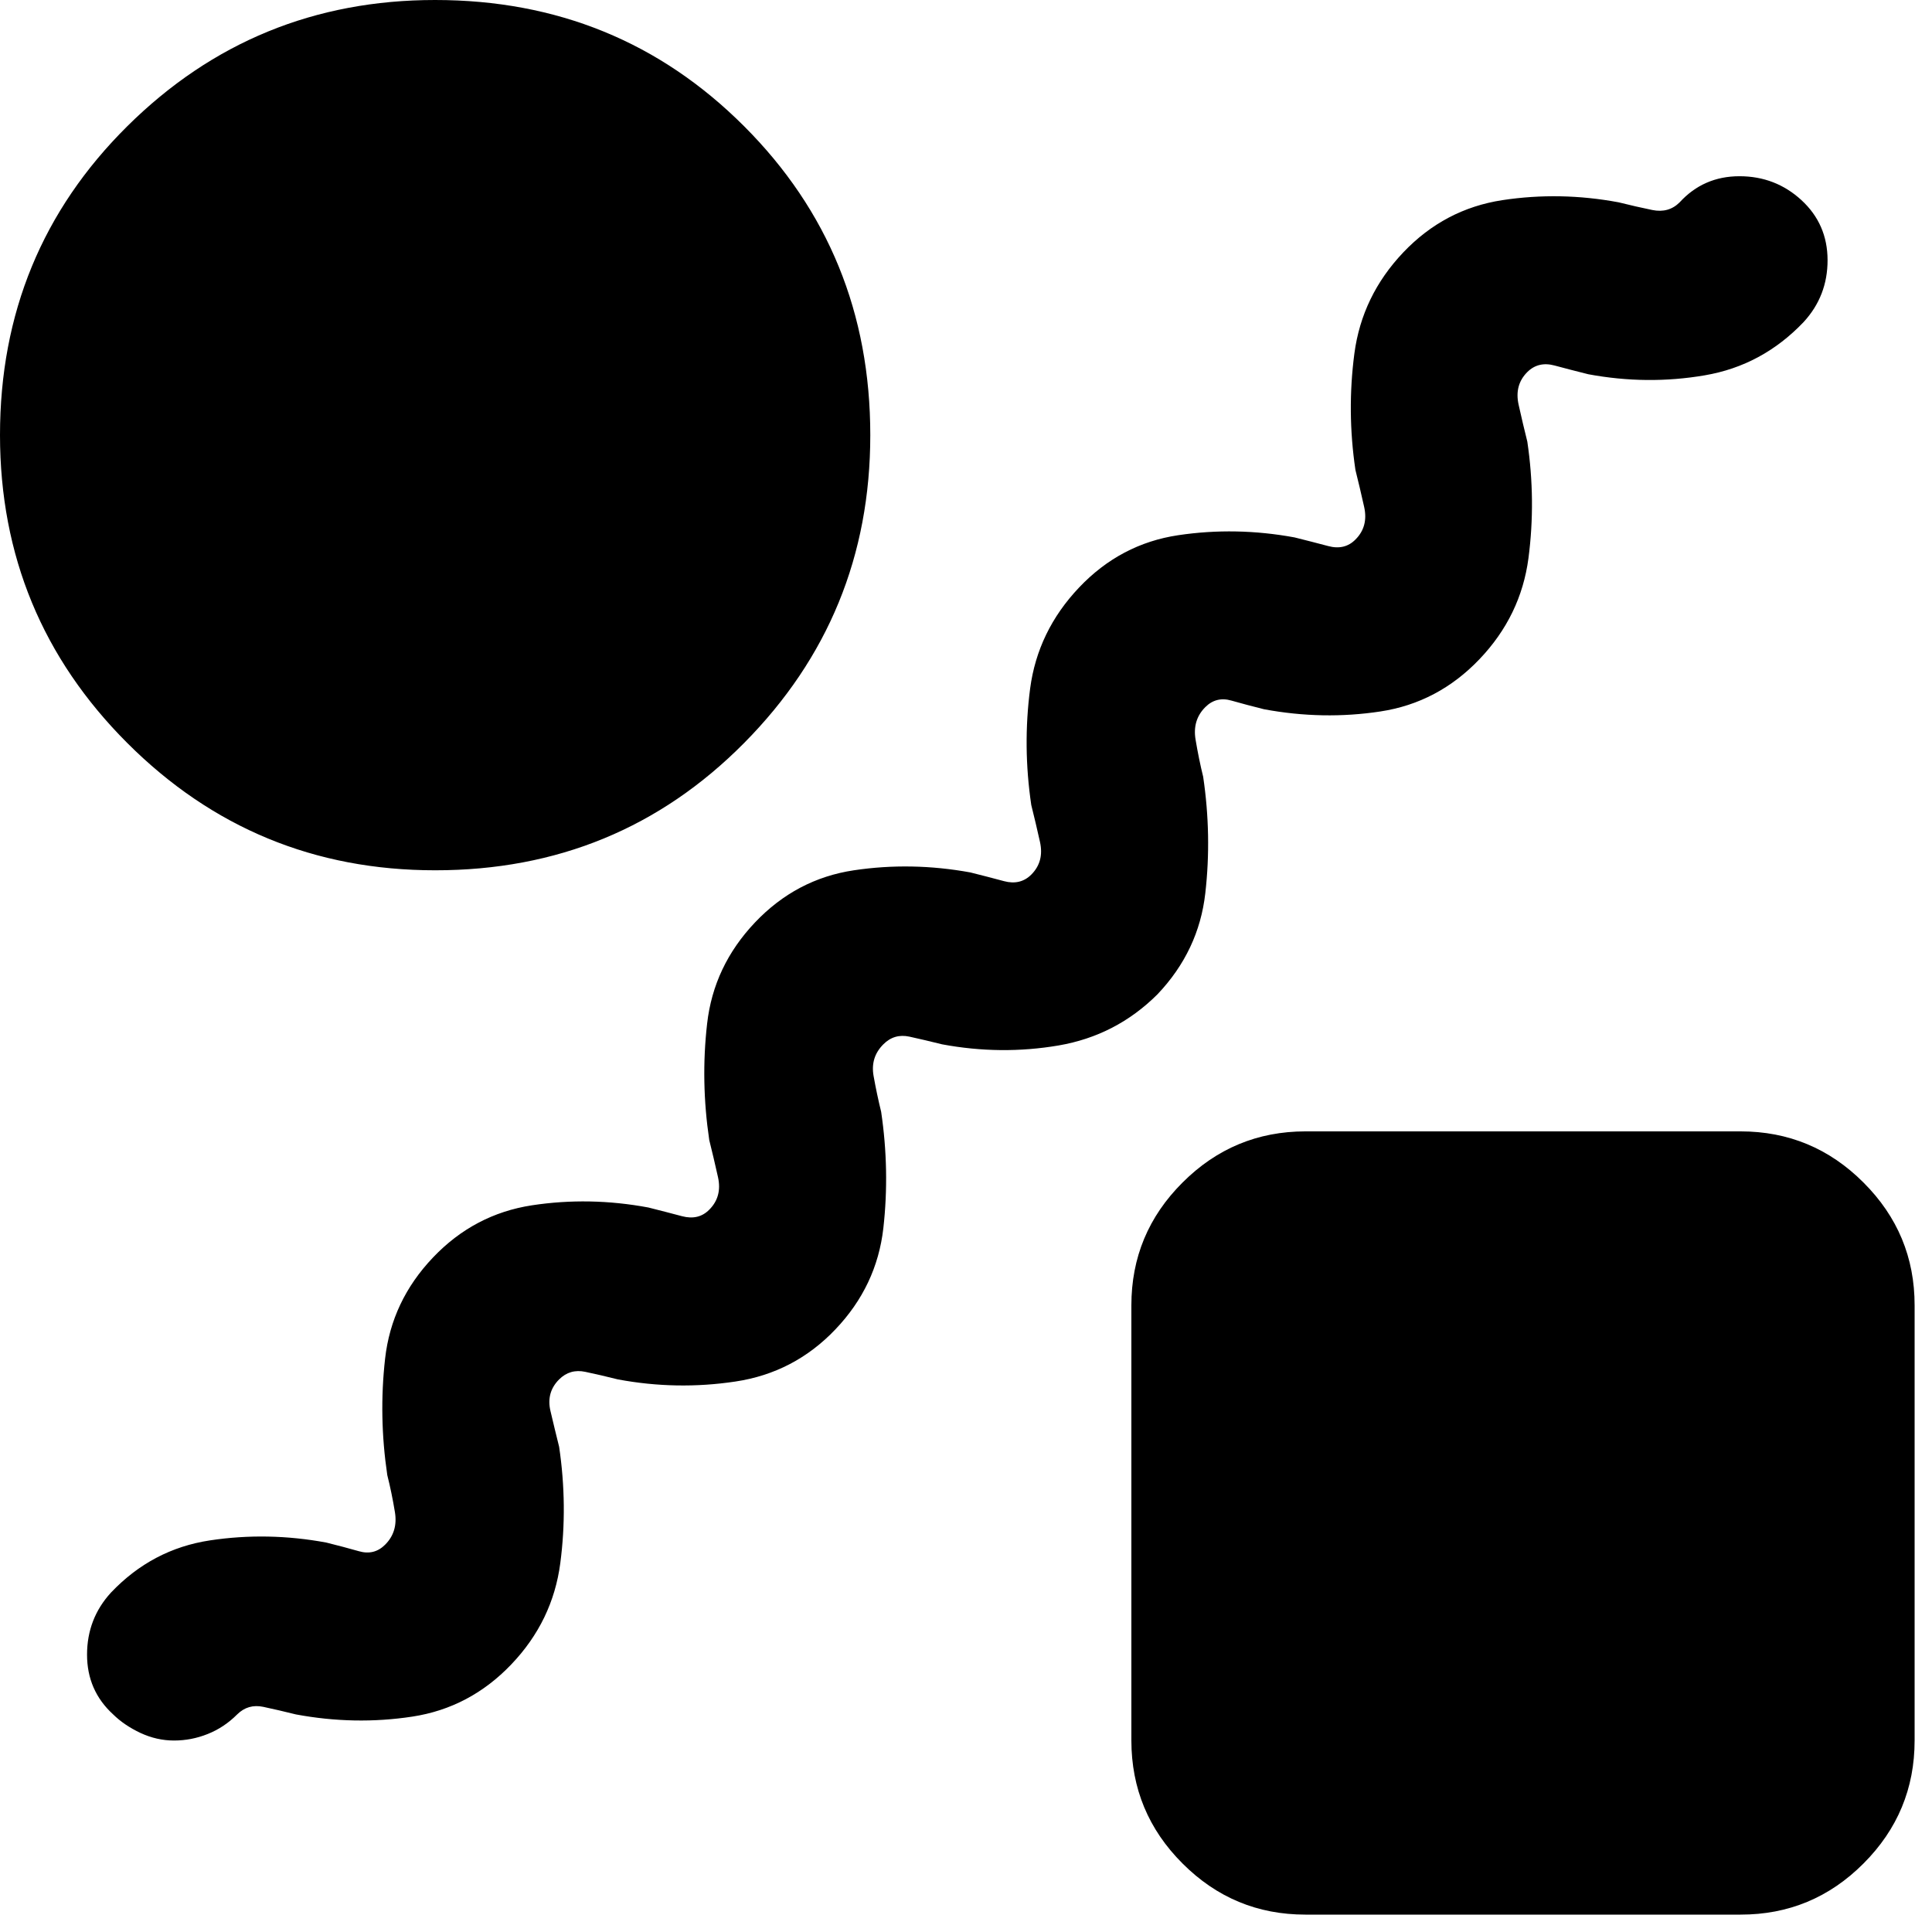
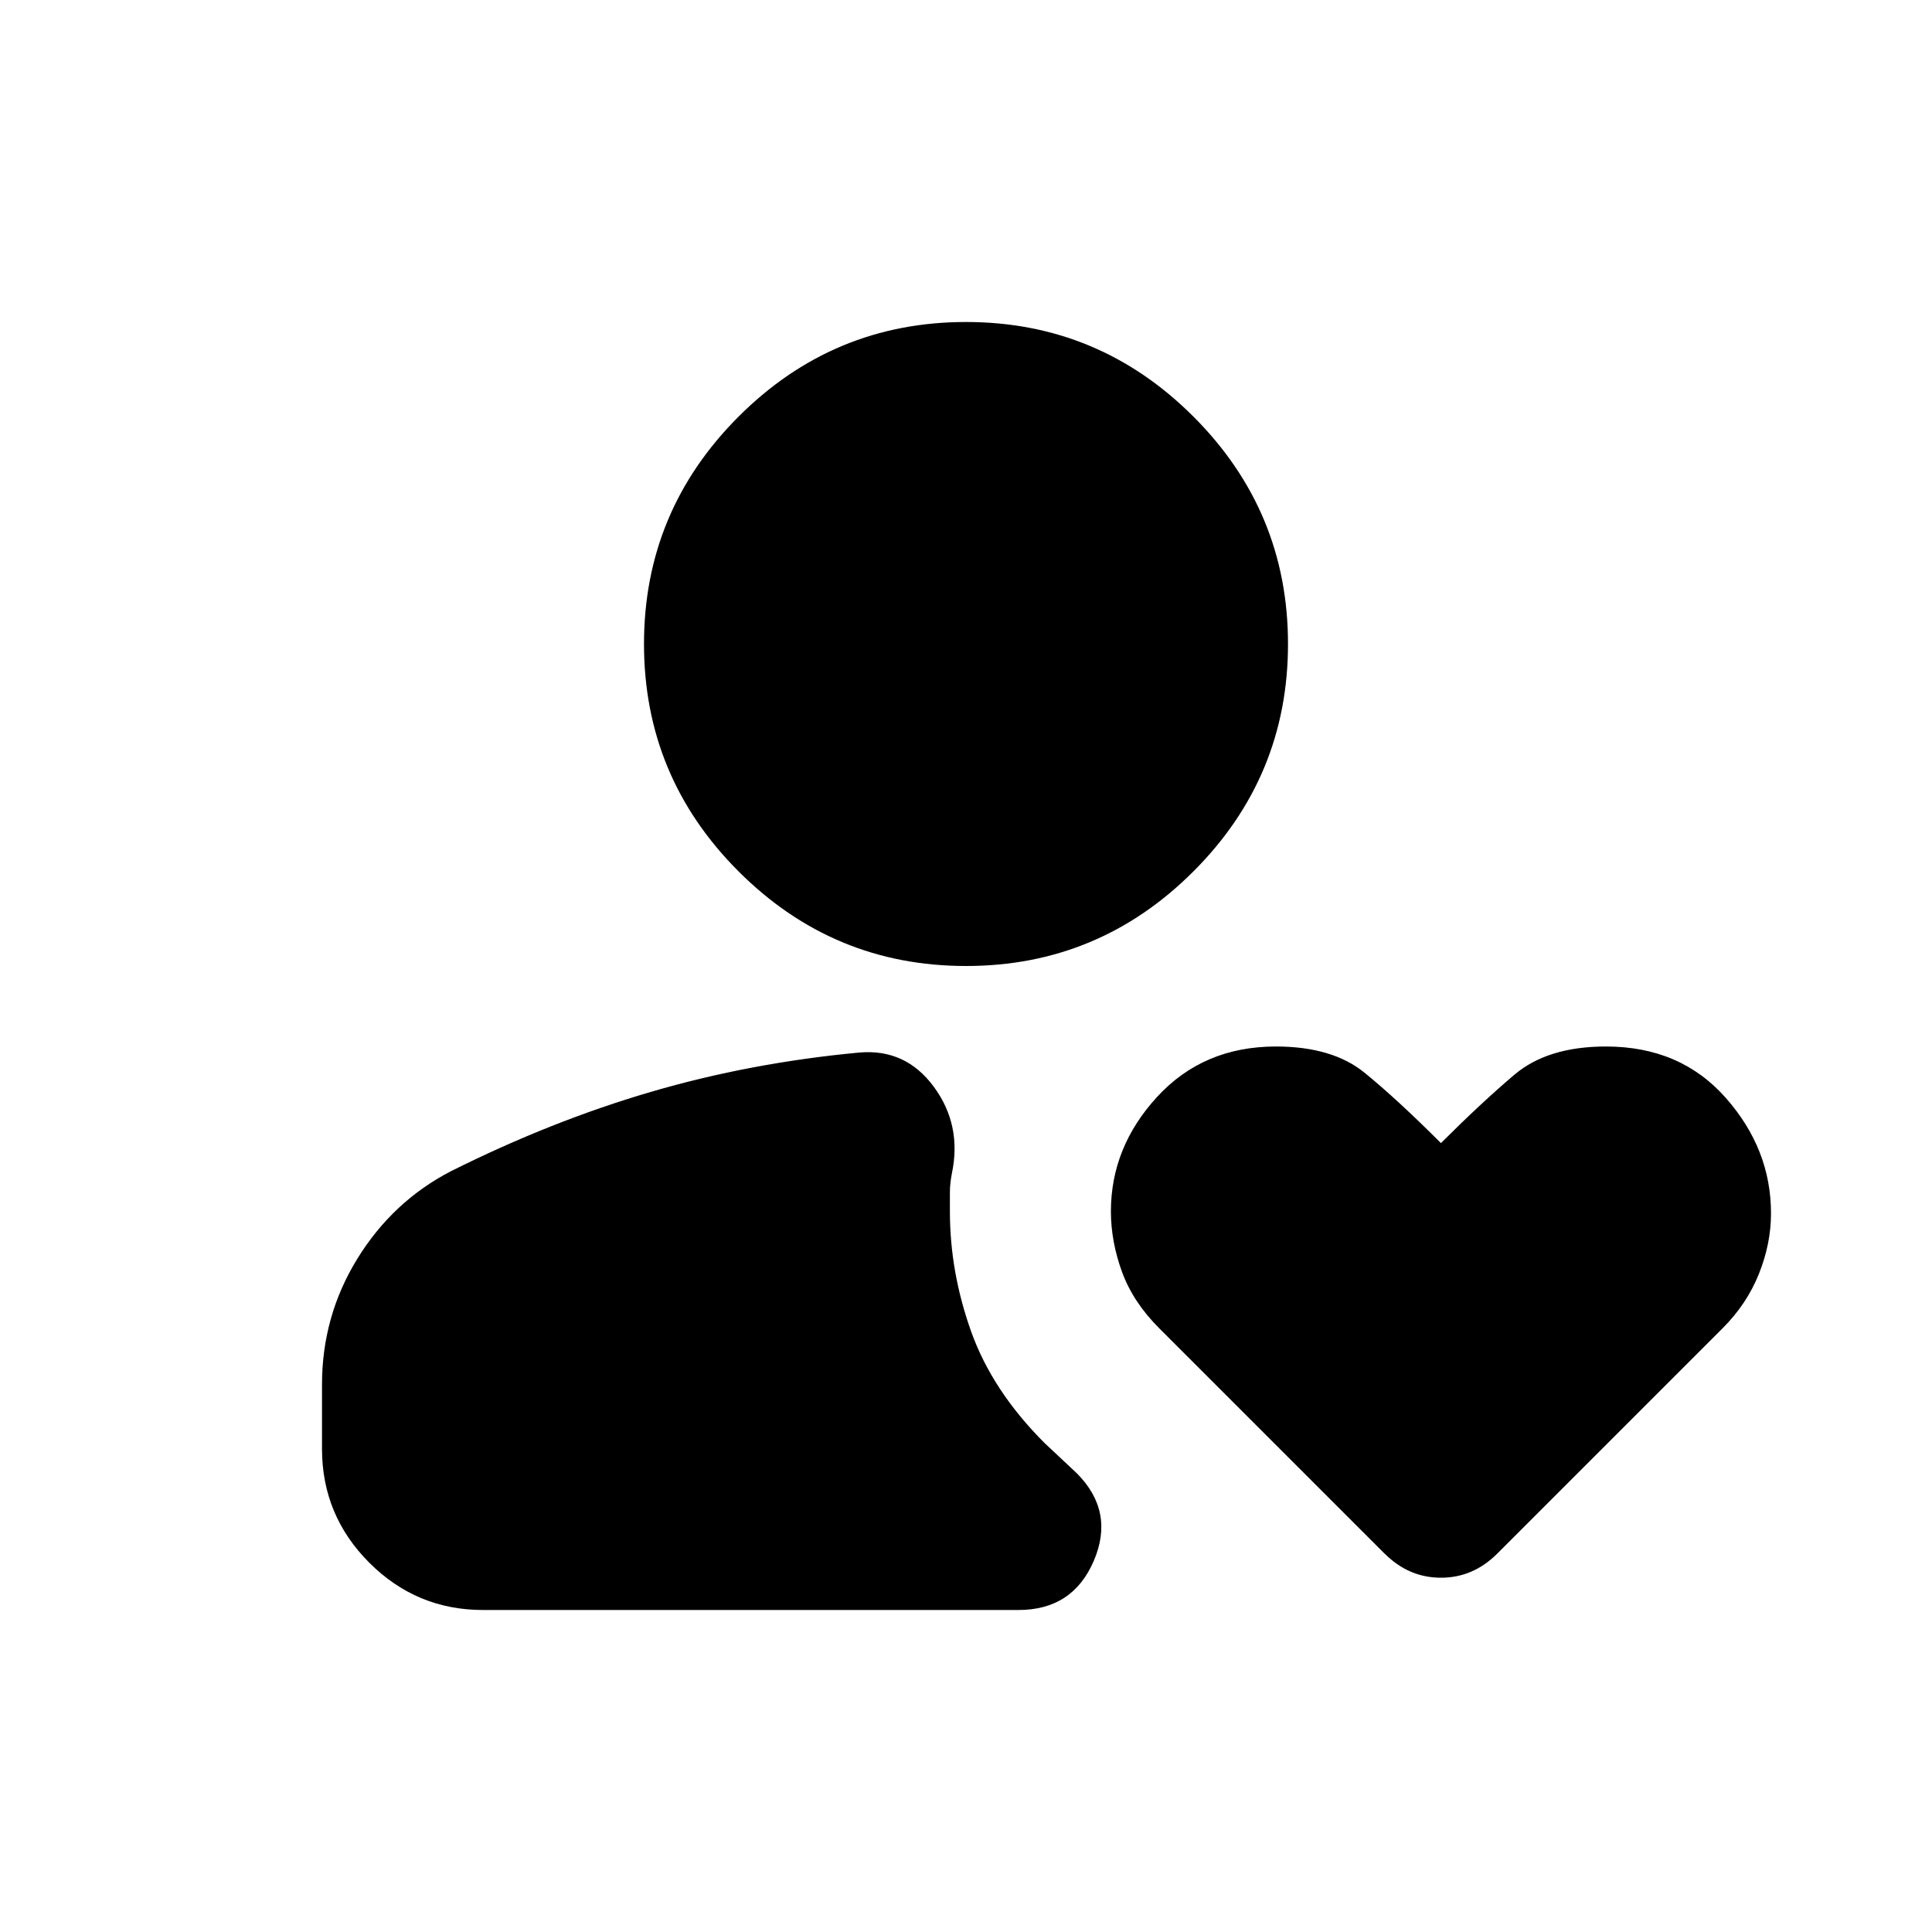
- <svg xmlns="http://www.w3.org/2000/svg" fill="none" viewBox="0 0 37 37">
-   <path d="M3.333 33.333C3.111 33.333 2.896 33.284 2.688 33.187C2.481 33.089 2.307 32.971 2.167 32.833C1.833 32.528 1.667 32.146 1.667 31.688C1.667 31.231 1.819 30.834 2.125 30.5C2.653 29.944 3.285 29.611 4.022 29.5C4.758 29.389 5.501 29.403 6.25 29.542C6.472 29.597 6.681 29.653 6.875 29.708C7.069 29.764 7.236 29.722 7.375 29.583C7.542 29.417 7.604 29.208 7.563 28.958C7.522 28.708 7.473 28.472 7.417 28.25C7.306 27.5 7.292 26.757 7.375 26.02C7.458 25.283 7.764 24.638 8.292 24.083C8.819 23.529 9.451 23.196 10.187 23.083C10.922 22.971 11.666 22.985 12.417 23.125C12.639 23.181 12.854 23.236 13.063 23.292C13.272 23.347 13.446 23.306 13.583 23.167C13.75 23 13.806 22.792 13.75 22.542C13.694 22.292 13.639 22.056 13.583 21.833C13.472 21.083 13.458 20.341 13.542 19.605C13.625 18.869 13.931 18.223 14.458 17.667C14.986 17.11 15.618 16.777 16.353 16.667C17.089 16.557 17.832 16.571 18.583 16.708C18.806 16.764 19.021 16.819 19.228 16.875C19.436 16.931 19.61 16.889 19.75 16.75C19.917 16.583 19.972 16.375 19.917 16.125C19.861 15.875 19.806 15.639 19.75 15.417C19.639 14.667 19.632 13.924 19.728 13.188C19.825 12.453 20.138 11.807 20.667 11.25C21.196 10.693 21.828 10.36 22.563 10.25C23.299 10.14 24.042 10.154 24.792 10.292C25.014 10.347 25.229 10.403 25.438 10.458C25.647 10.514 25.821 10.472 25.958 10.333C26.125 10.167 26.181 9.958 26.125 9.708C26.069 9.458 26.014 9.222 25.958 9C25.847 8.25 25.841 7.507 25.938 6.77C26.036 6.033 26.348 5.388 26.875 4.833C27.402 4.279 28.034 3.946 28.772 3.833C29.509 3.721 30.252 3.735 31 3.875C31.222 3.931 31.437 3.979 31.645 4.022C31.853 4.064 32.027 4.015 32.167 3.875C32.472 3.542 32.854 3.375 33.313 3.375C33.772 3.375 34.168 3.528 34.5 3.833C34.832 4.139 34.999 4.521 35 4.98C35.001 5.439 34.848 5.834 34.542 6.167C34.014 6.722 33.382 7.063 32.647 7.188C31.911 7.314 31.168 7.307 30.417 7.167C30.194 7.111 29.979 7.056 29.772 7C29.564 6.944 29.39 6.986 29.25 7.125C29.083 7.292 29.028 7.5 29.083 7.75C29.139 8 29.194 8.236 29.25 8.458C29.361 9.208 29.368 9.952 29.272 10.688C29.175 11.425 28.862 12.071 28.333 12.625C27.804 13.179 27.173 13.513 26.438 13.625C25.704 13.737 24.961 13.723 24.208 13.583C23.986 13.528 23.778 13.472 23.583 13.417C23.389 13.361 23.222 13.403 23.083 13.542C22.917 13.708 22.854 13.917 22.897 14.167C22.939 14.417 22.987 14.653 23.042 14.875C23.153 15.625 23.167 16.368 23.083 17.105C23 17.842 22.694 18.487 22.167 19.042C21.639 19.569 21.007 19.896 20.272 20.022C19.536 20.147 18.793 20.14 18.042 20C17.819 19.944 17.611 19.896 17.417 19.853C17.222 19.811 17.056 19.86 16.917 20C16.75 20.167 16.688 20.368 16.73 20.605C16.772 20.842 16.821 21.071 16.875 21.292C16.986 22.042 17 22.785 16.917 23.522C16.833 24.258 16.528 24.904 16 25.458C15.472 26.013 14.833 26.346 14.083 26.458C13.333 26.571 12.583 26.557 11.833 26.417C11.611 26.361 11.403 26.313 11.208 26.272C11.014 26.231 10.847 26.279 10.708 26.417C10.542 26.583 10.486 26.785 10.542 27.022C10.597 27.258 10.653 27.487 10.708 27.708C10.819 28.458 10.827 29.202 10.73 29.938C10.633 30.675 10.321 31.321 9.792 31.875C9.263 32.429 8.631 32.763 7.897 32.875C7.162 32.987 6.419 32.973 5.667 32.833C5.444 32.778 5.236 32.729 5.042 32.688C4.847 32.647 4.681 32.696 4.542 32.833C4.375 33 4.187 33.125 3.978 33.208C3.769 33.292 3.554 33.333 3.333 33.333ZM8.333 16.667C6.028 16.667 4.063 15.854 2.438 14.23C0.814 12.606 0.001 10.64 0 8.333C0 6 0.813 4.028 2.438 2.417C4.064 0.806 6.029 0 8.333 0C10.667 0 12.639 0.806 14.25 2.417C15.861 4.028 16.667 6 16.667 8.333C16.667 10.639 15.861 12.604 14.25 14.23C12.639 15.856 10.667 16.668 8.333 16.667ZM25 36.667C24.083 36.667 23.299 36.341 22.647 35.688C21.994 35.036 21.668 34.251 21.667 33.333V25C21.667 24.083 21.993 23.299 22.647 22.647C23.3 21.994 24.084 21.668 25 21.667H33.333C34.25 21.667 35.035 21.993 35.688 22.647C36.342 23.3 36.668 24.084 36.667 25V33.333C36.667 34.25 36.341 35.035 35.688 35.688C35.036 36.342 34.251 36.668 33.333 36.667H25Z" fill="currentColor" />
+ <svg xmlns="http://www.w3.org/2000/svg" viewBox="0 0 24 24">
+   <path fill="currentColor" d="M12 12q-1.65 0-2.825-1.175T8 8t1.175-2.825T12 4t2.825 1.175T16 8t-1.175 2.825T12 12m-6 8q-.825 0-1.412-.587T4 18v-.8q0-.85.438-1.562T5.6 14.55q1.25-.625 2.488-.987t2.587-.488q.575-.05.925.425t.225 1.075q-.025.125-.025.238v.237q0 .75.263 1.488t.912 1.387l.4.375q.475.475.213 1.088T12.65 20zm11.2-.7l-2.8-2.8q-.325-.325-.462-.7t-.138-.75q0-.8.575-1.425T15.85 13q.7 0 1.1.325t.95.875q.5-.5.913-.85T19.95 13q.925 0 1.488.638T22 15.074q0 .375-.15.75t-.45.675l-2.8 2.8q-.3.3-.7.3t-.7-.3" />
</svg>
